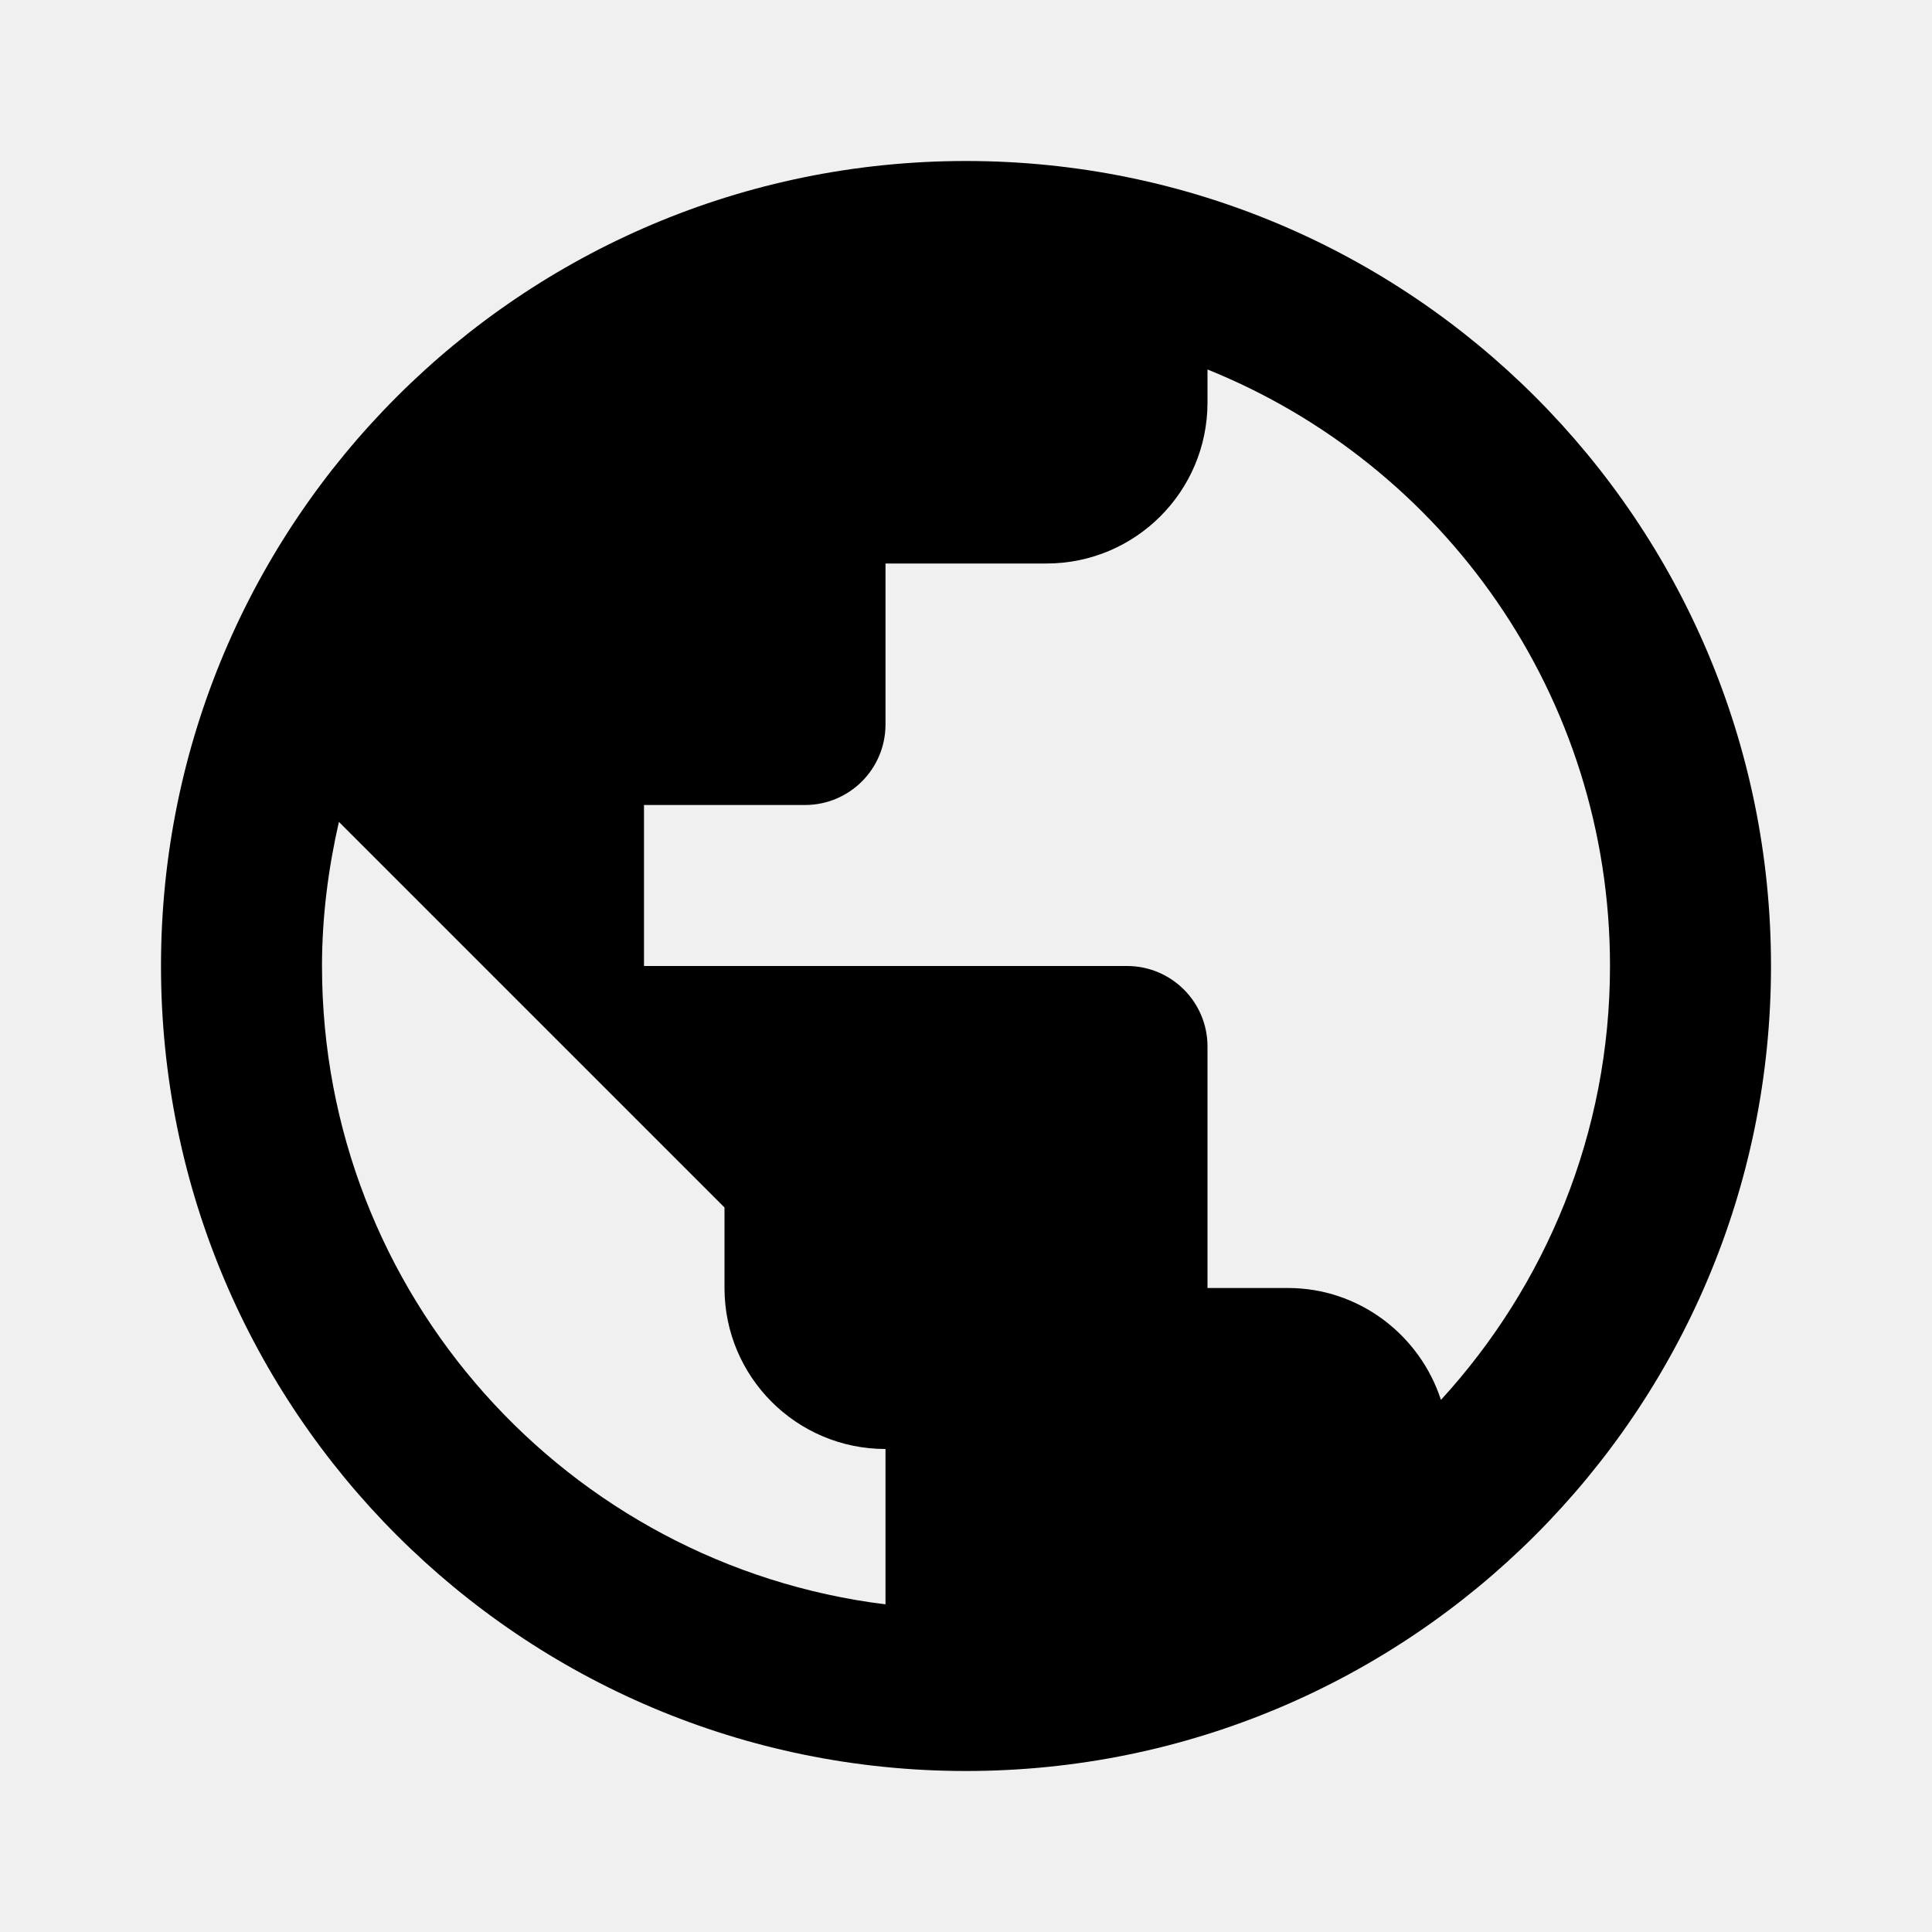
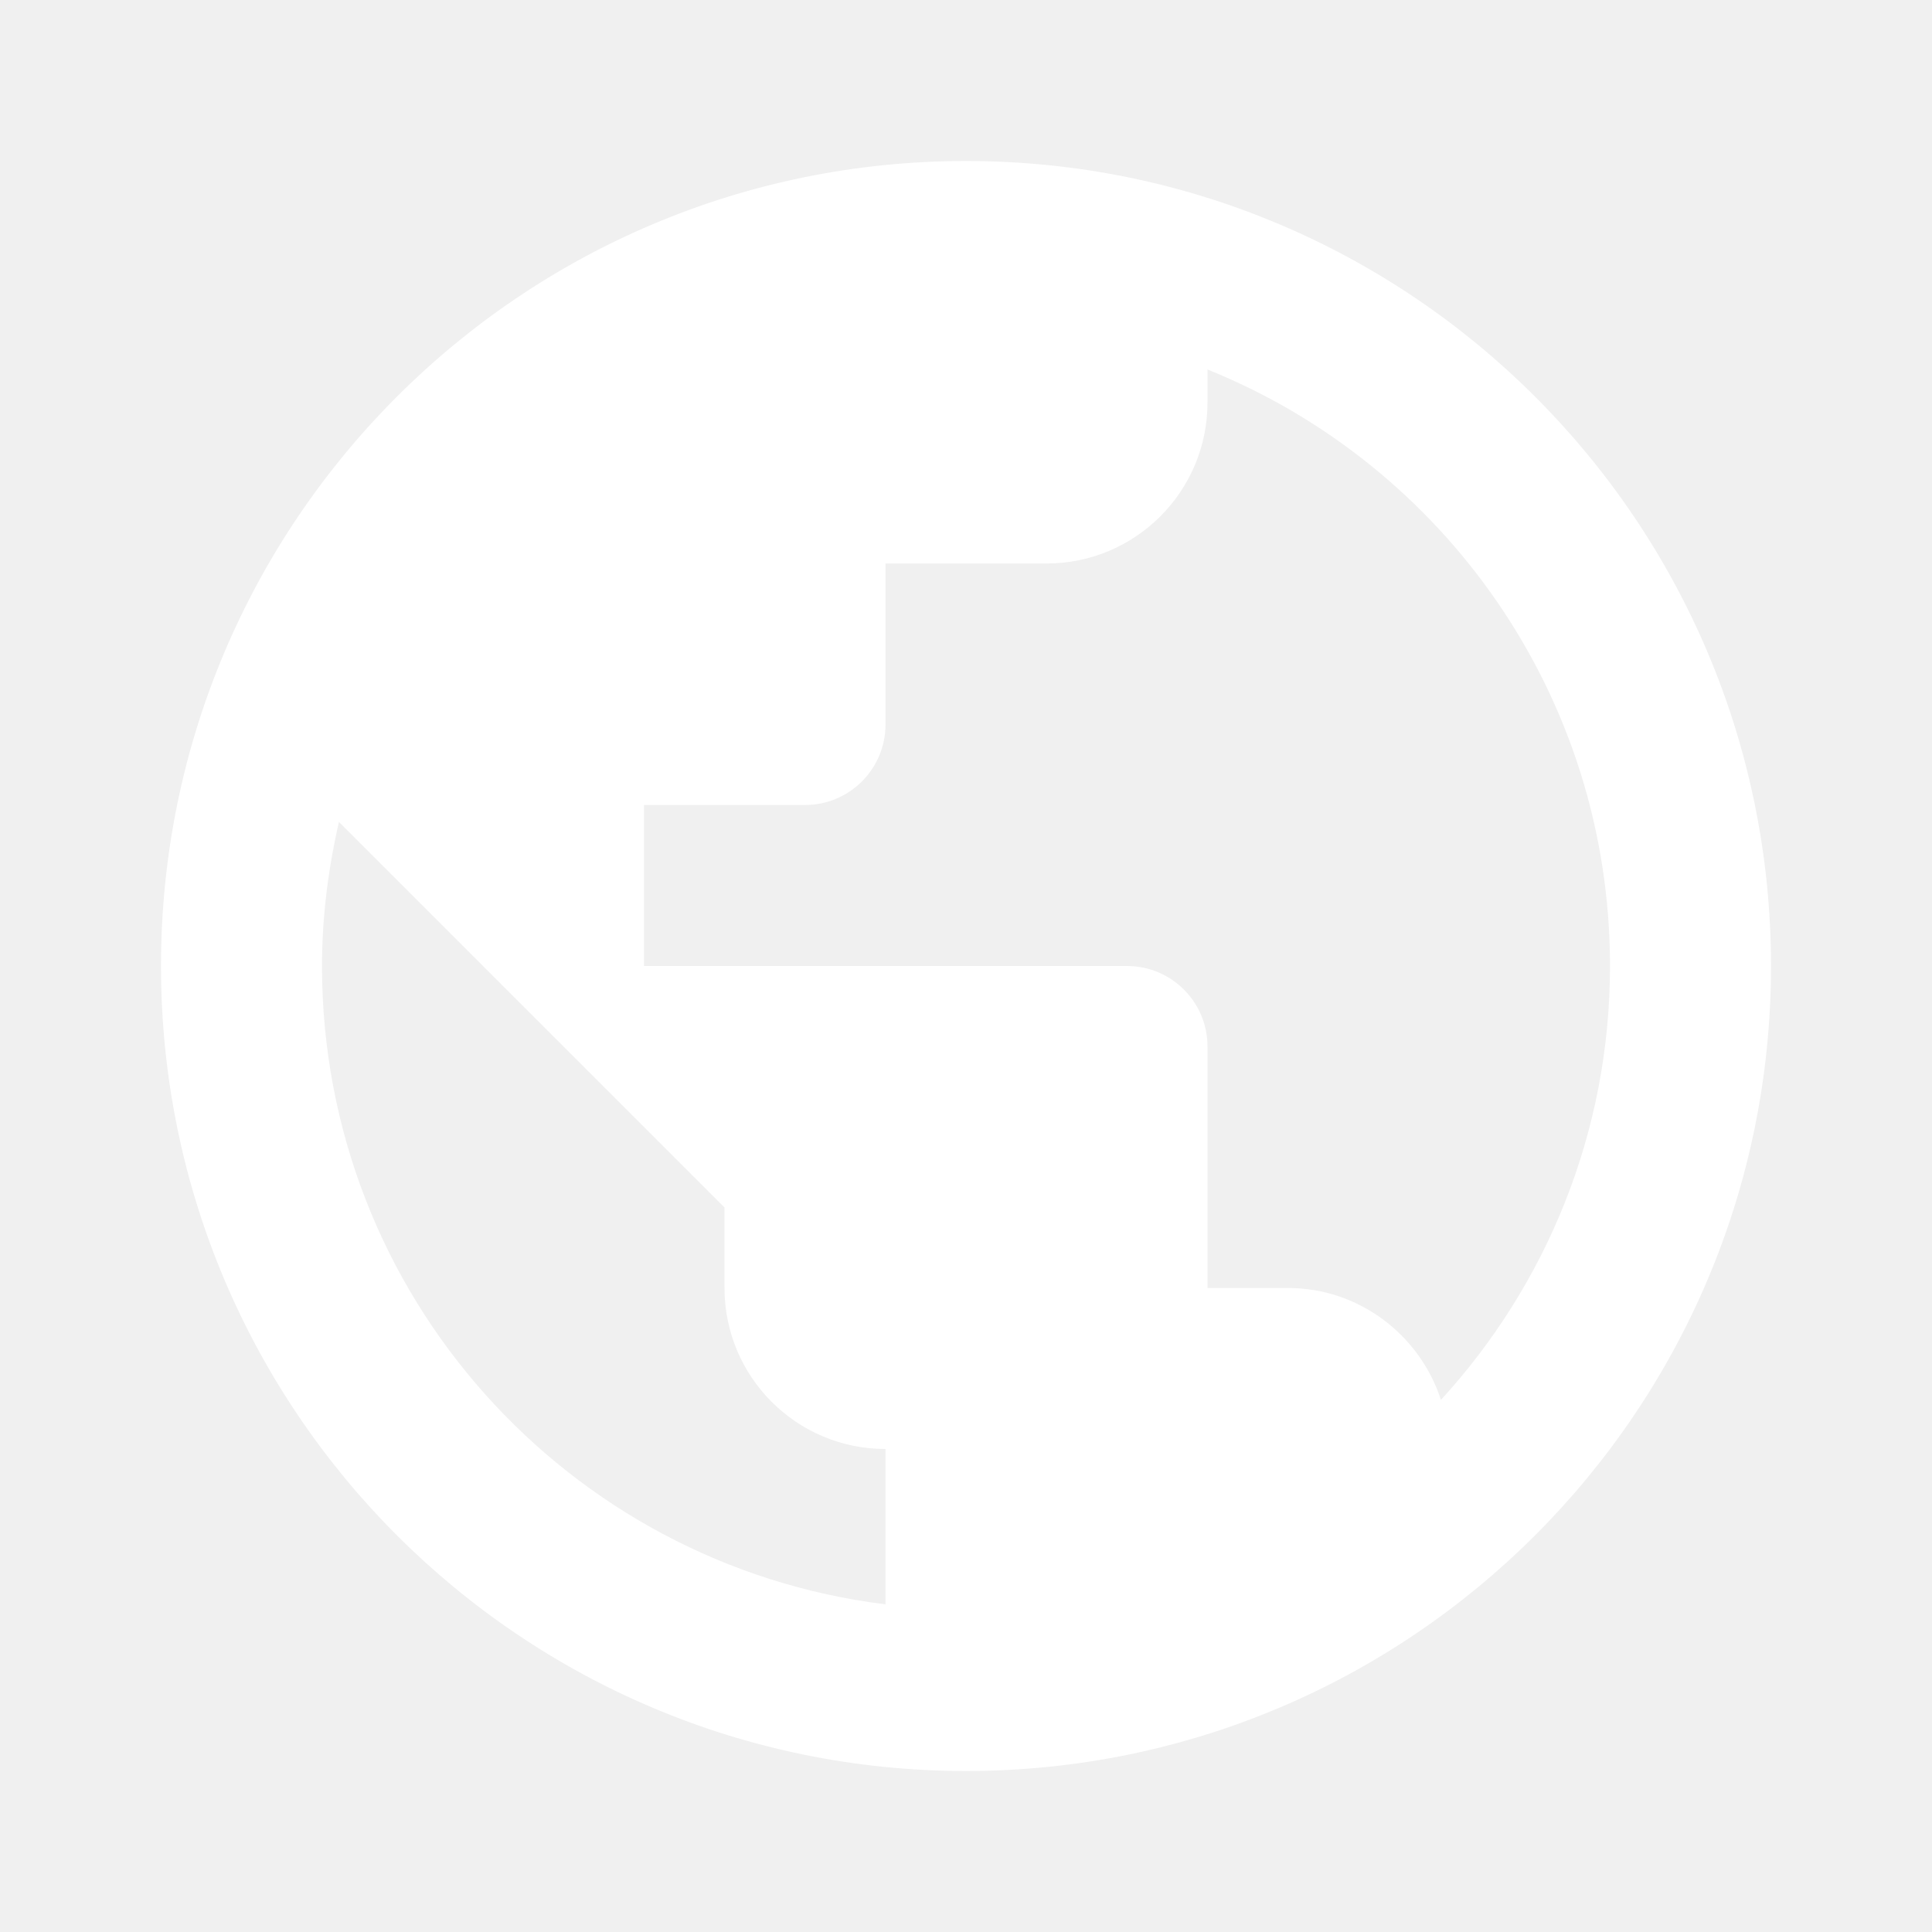
<svg xmlns="http://www.w3.org/2000/svg" version="1.1" width="24" height="24" viewBox="0 0 24 24">
-   <path d="M17.9,17.39C17.64,16.59 16.89,16 16,16H15V13A1,1 0 0,0 14,12H8V10H10A1,1 0 0,0 11,9V7H13A2,2 0 0,0 15,5V4.59C17.93,5.77 20,8.64 20,12C20,14.08 19.2,15.97 17.9,17.39M11,19.93C7.05,19.44 4,16.08 4,12C4,11.38 4.08,10.78 4.21,10.21L9,15V16A2,2 0 0,0 11,18M12,2A10,10 0 0,0 2,12A10,10 0 0,0 12,22A10,10 0 0,0 22,12A10,10 0 0,0 12,2Z" />
+   <path fill="#ffffff" d="M17.9,17.39C17.64,16.59 16.89,16 16,16H15V13A1,1 0 0,0 14,12H8V10H10A1,1 0 0,0 11,9V7H13A2,2 0 0,0 15,5V4.59C17.93,5.77 20,8.64 20,12C20,14.08 19.2,15.97 17.9,17.39M11,19.93C7.05,19.44 4,16.08 4,12C4,11.38 4.08,10.78 4.21,10.21L9,15V16A2,2 0 0,0 11,18M12,2A10,10 0 0,0 2,12A10,10 0 0,0 12,22A10,10 0 0,0 22,12A10,10 0 0,0 12,2Z" />
</svg>
